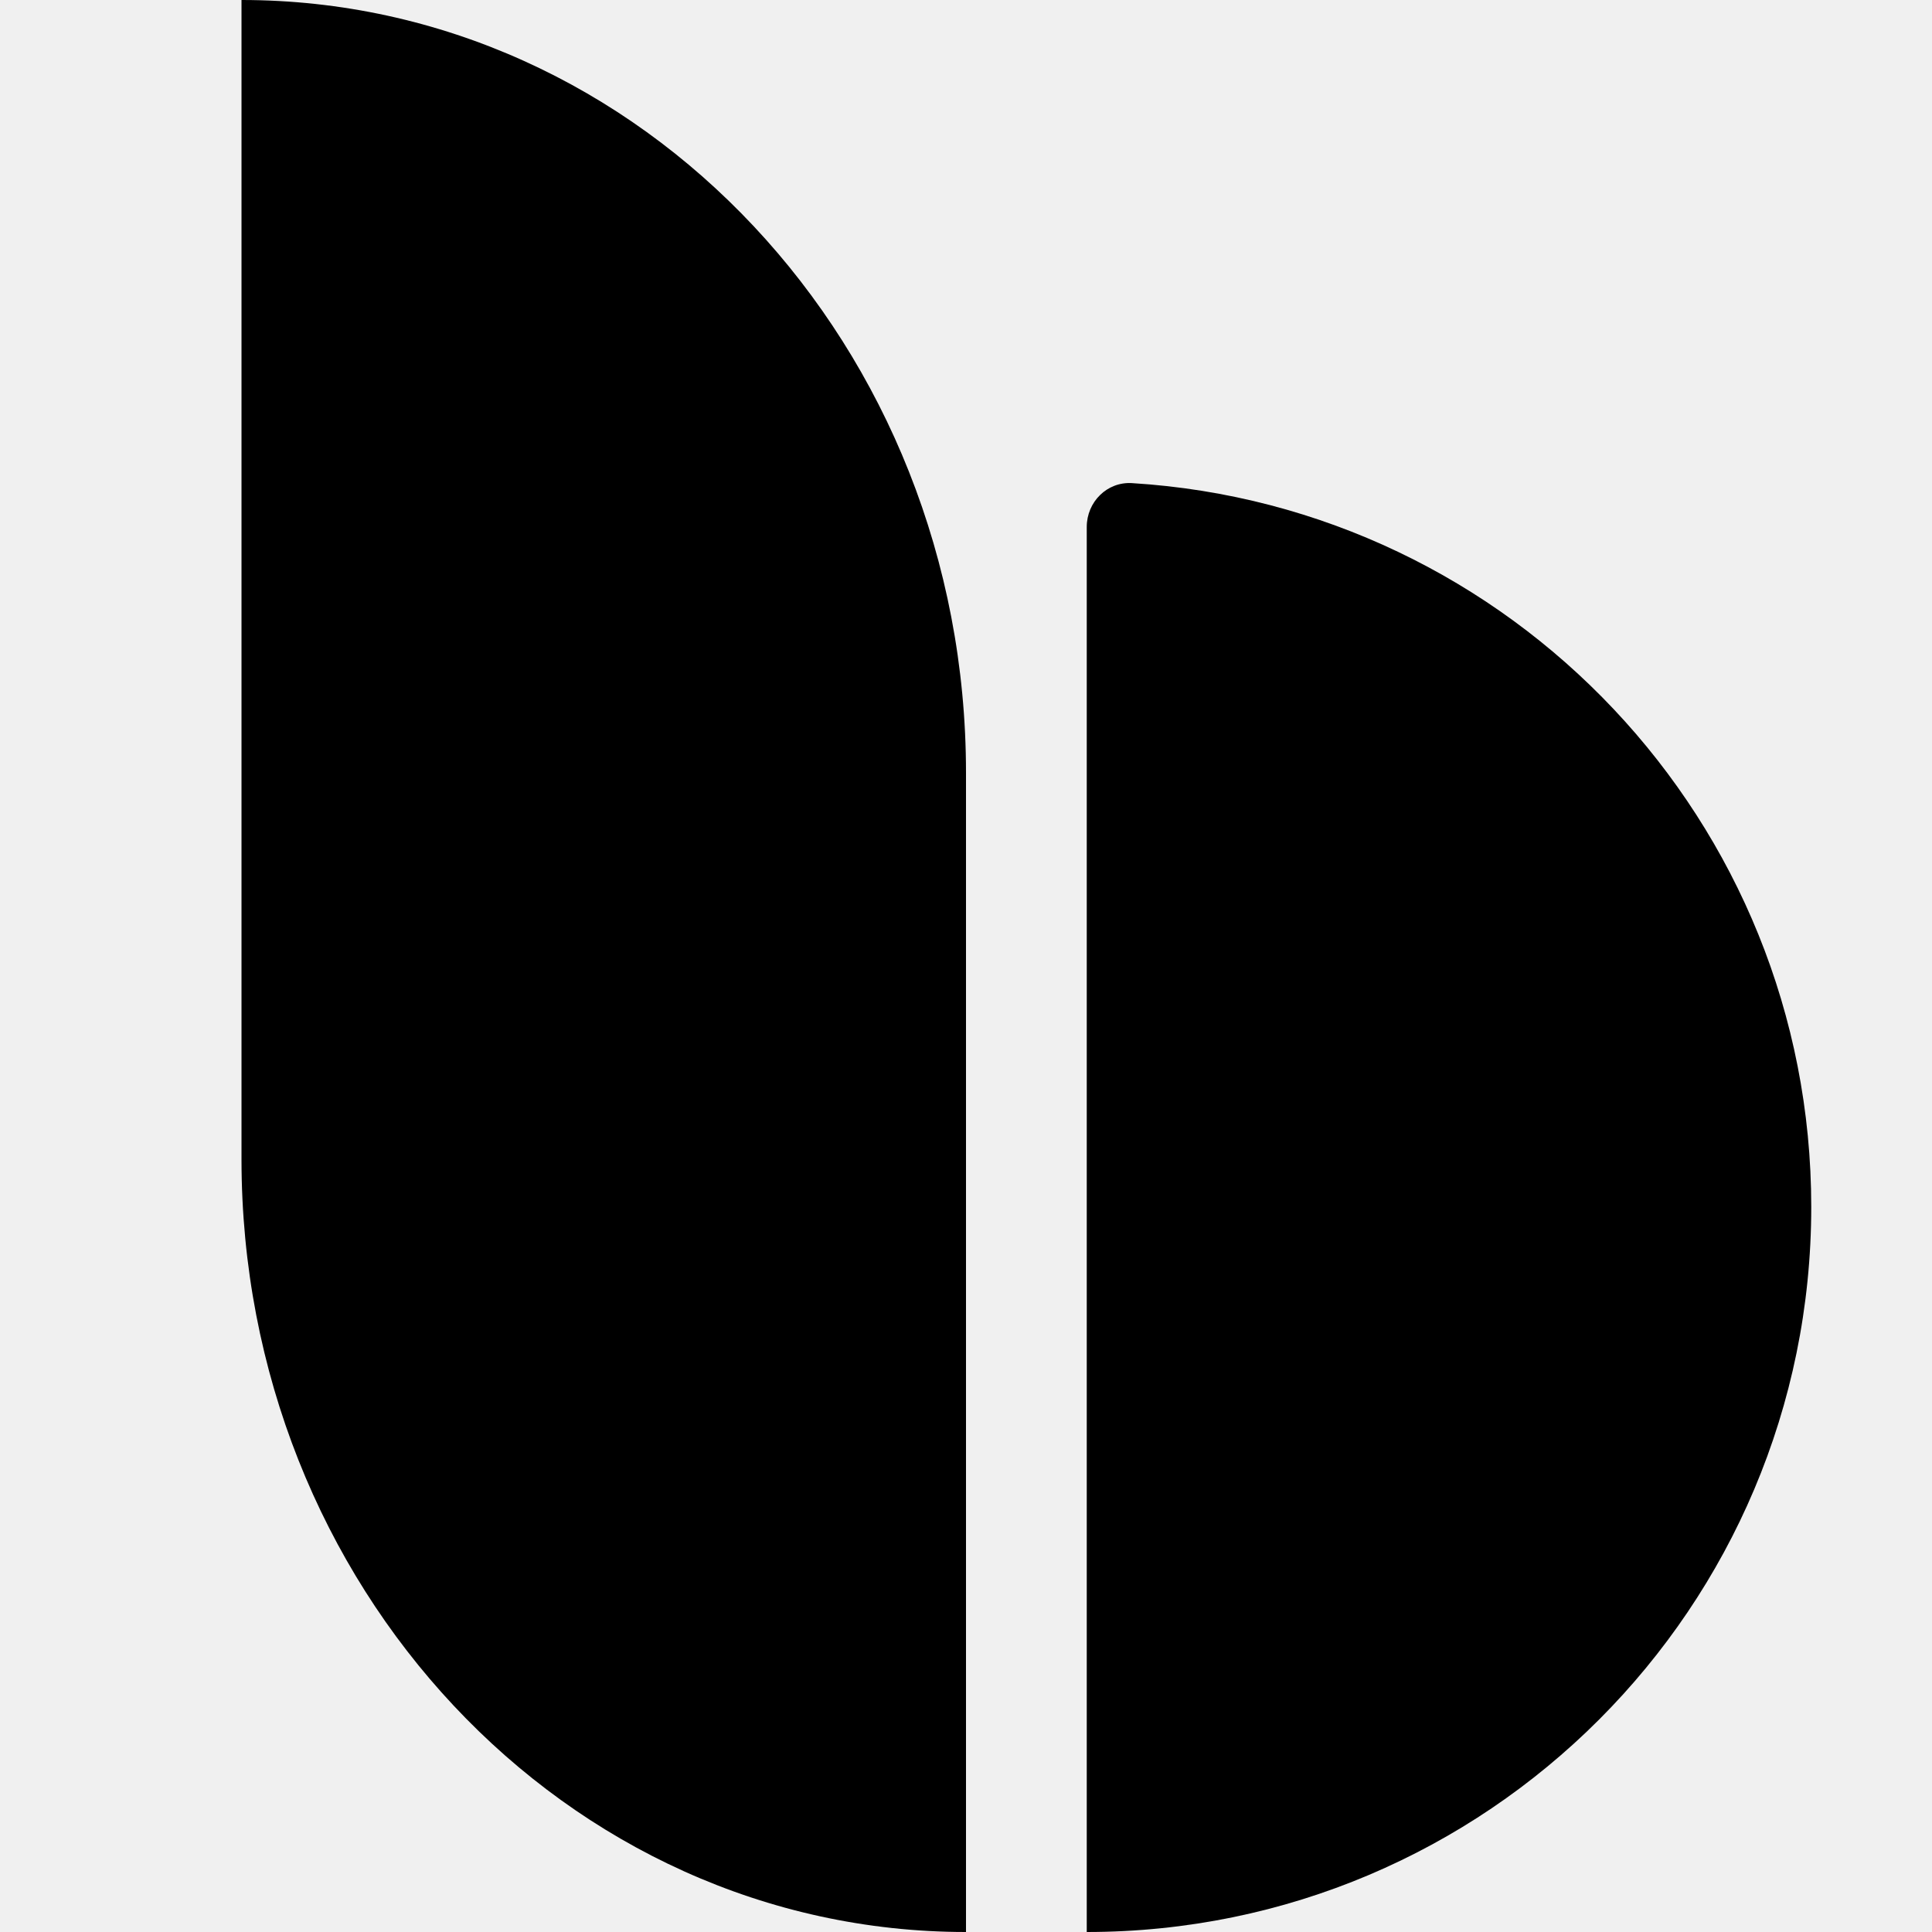
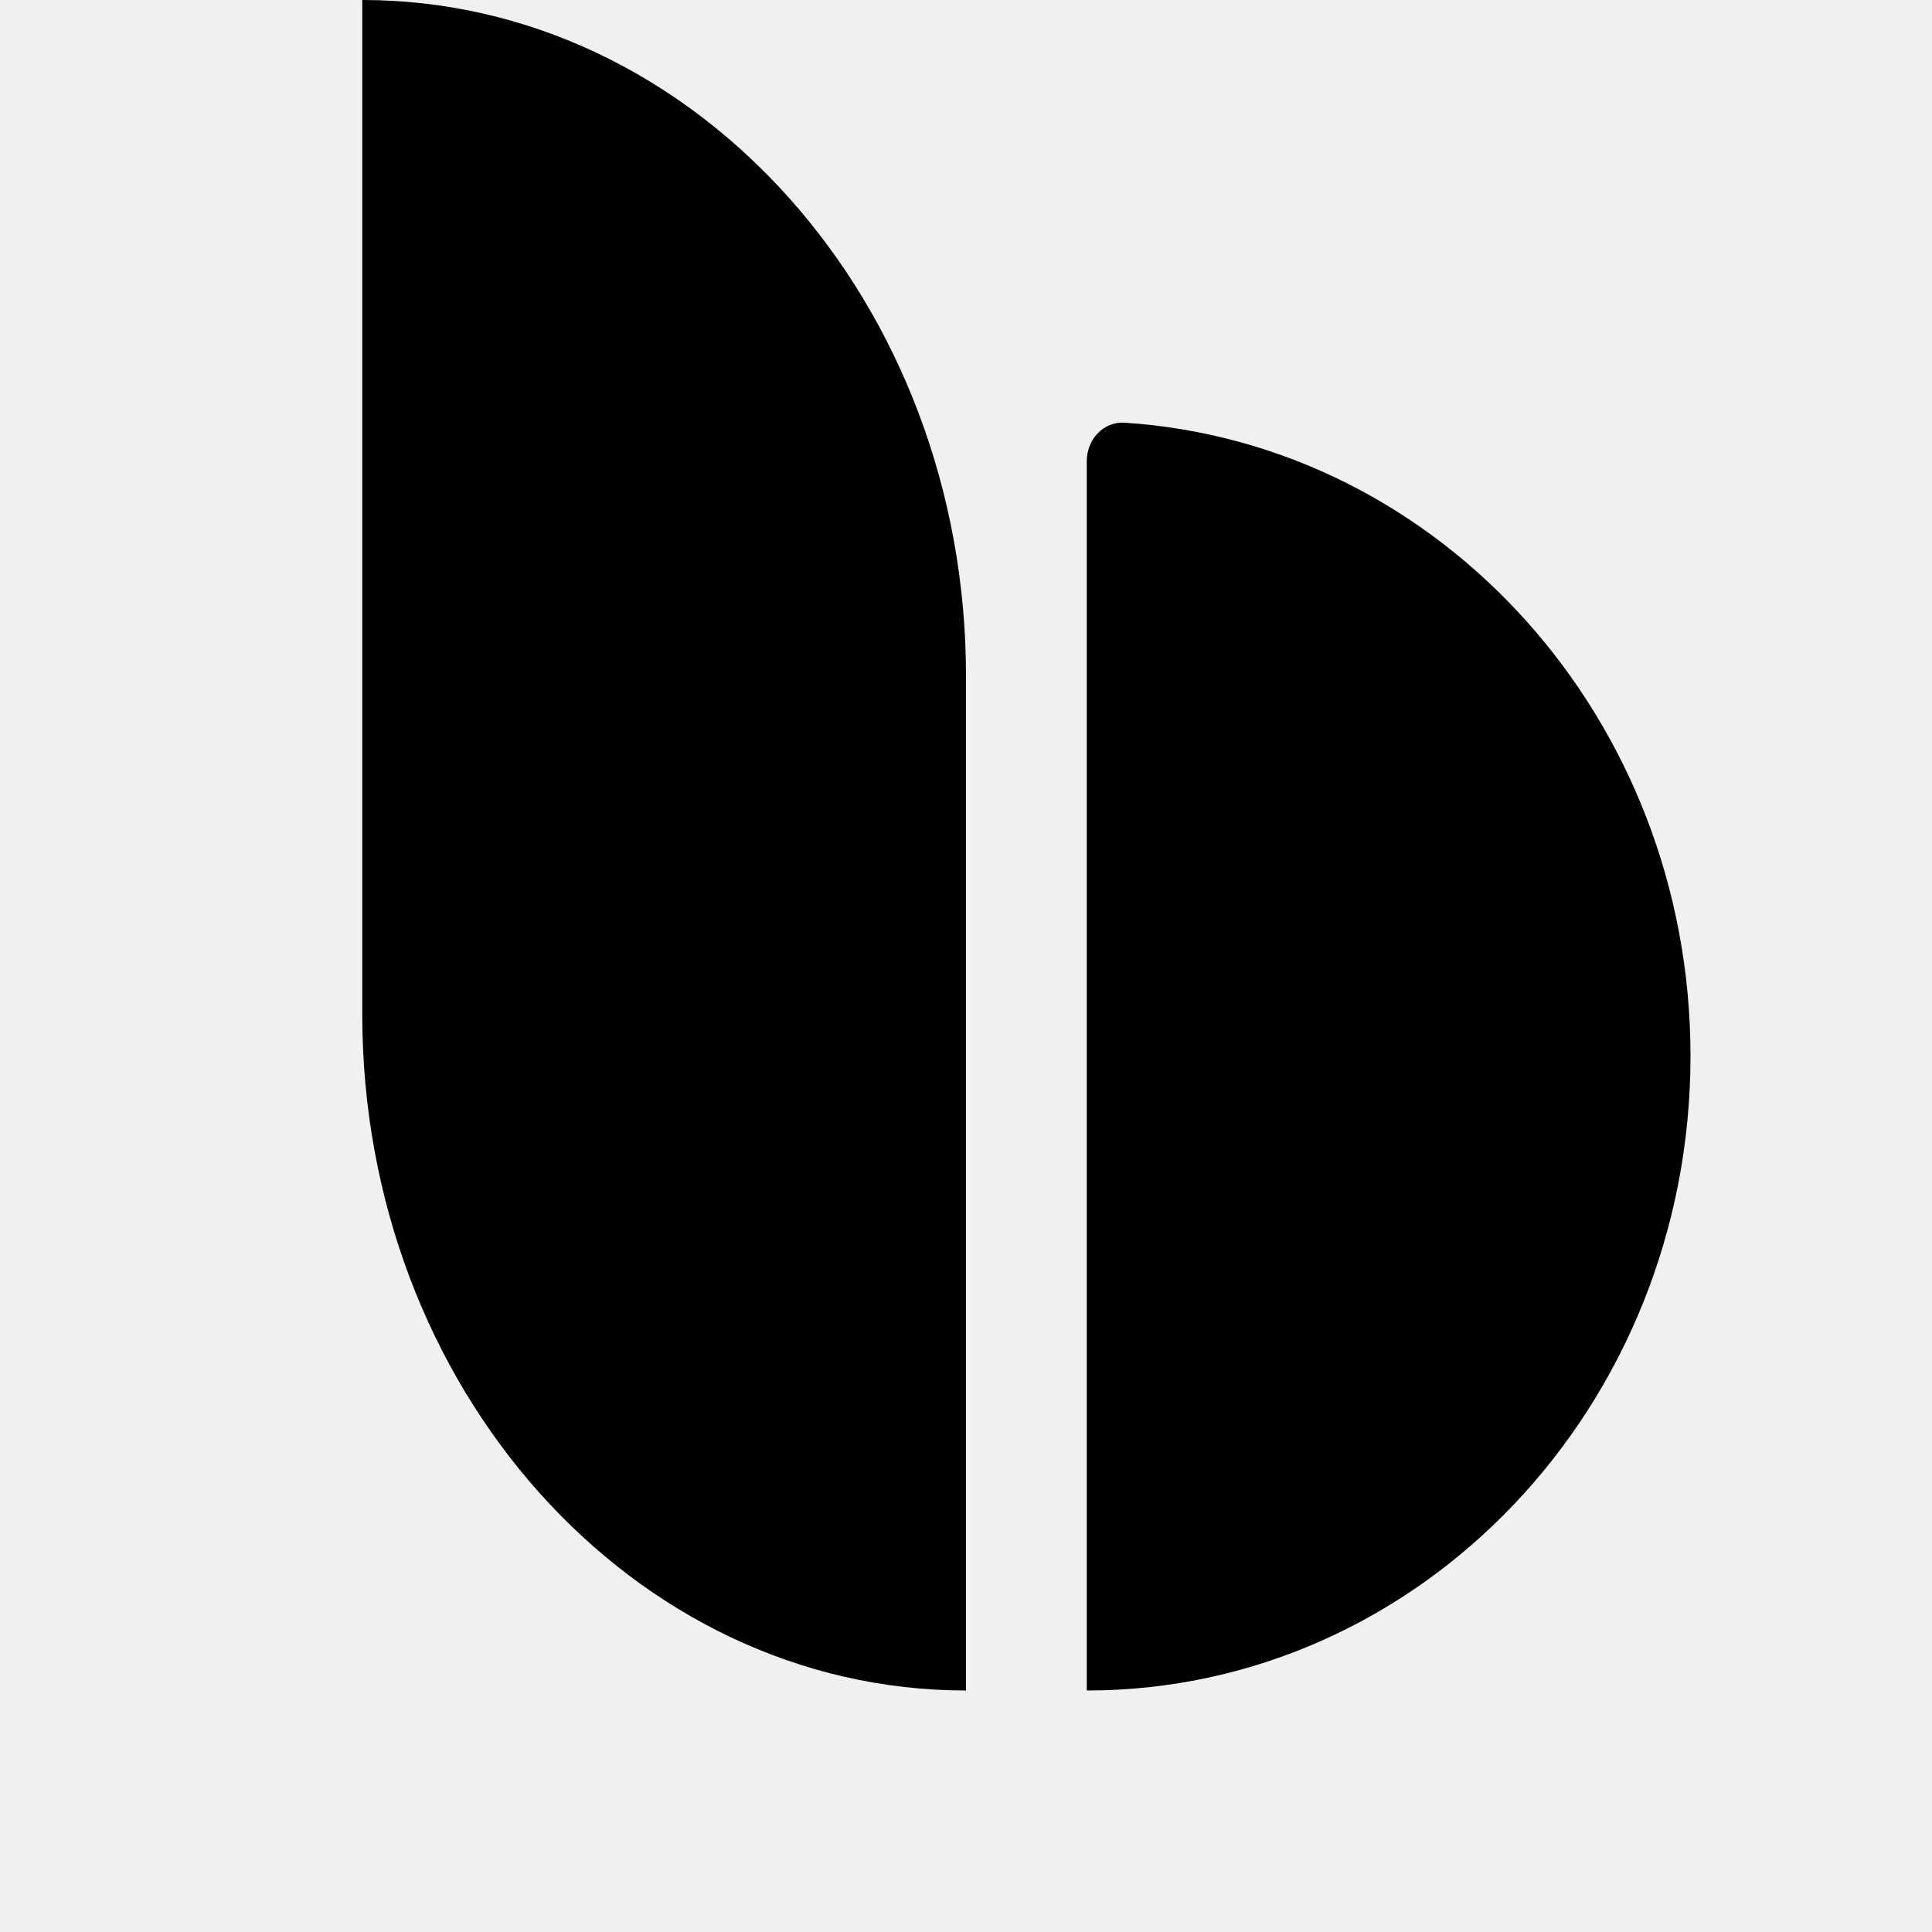
- <svg xmlns="http://www.w3.org/2000/svg" width="16" height="16" viewBox="0 0 16 16" fill="none">
+ <svg xmlns="http://www.w3.org/2000/svg" width="32" height="32" viewBox="0 0 32 32" fill="none">
  <style>
  @media (prefers-color-scheme: dark) {
    .a { fill: #fff; }
  }
</style>
-   <path d="M9.375 4.001C9.168 3.988 9 4.157 9 4.364V16C12.314 16 15 13.311 15 9.995C15 6.804 12.514 4.194 9.375 4.001Z" class="a" fill="#000" />
-   <path fill-rule="evenodd" class="a" clip-rule="evenodd" d="M8 6.4V8V16C4.686 16 2 13.135 2 9.6V8V0C5.314 0 8 2.865 8 6.4Z" fill="#000" />
+   <path d="M18.625 7.001C18.281 6.979 18 7.275 18 7.638V28C23.523 28 28 23.295 28 17.491C28 11.907 23.857 7.34 18.625 7.001Z" class="a" fill="#000" />
+   <path fill-rule="evenodd" class="a" clip-rule="evenodd" d="M16 11.2V14V28C10.477 28 6 22.986 6 16.8V14V0C11.523 0 16 5.014 16 11.2Z" fill="#000" />
</svg>
